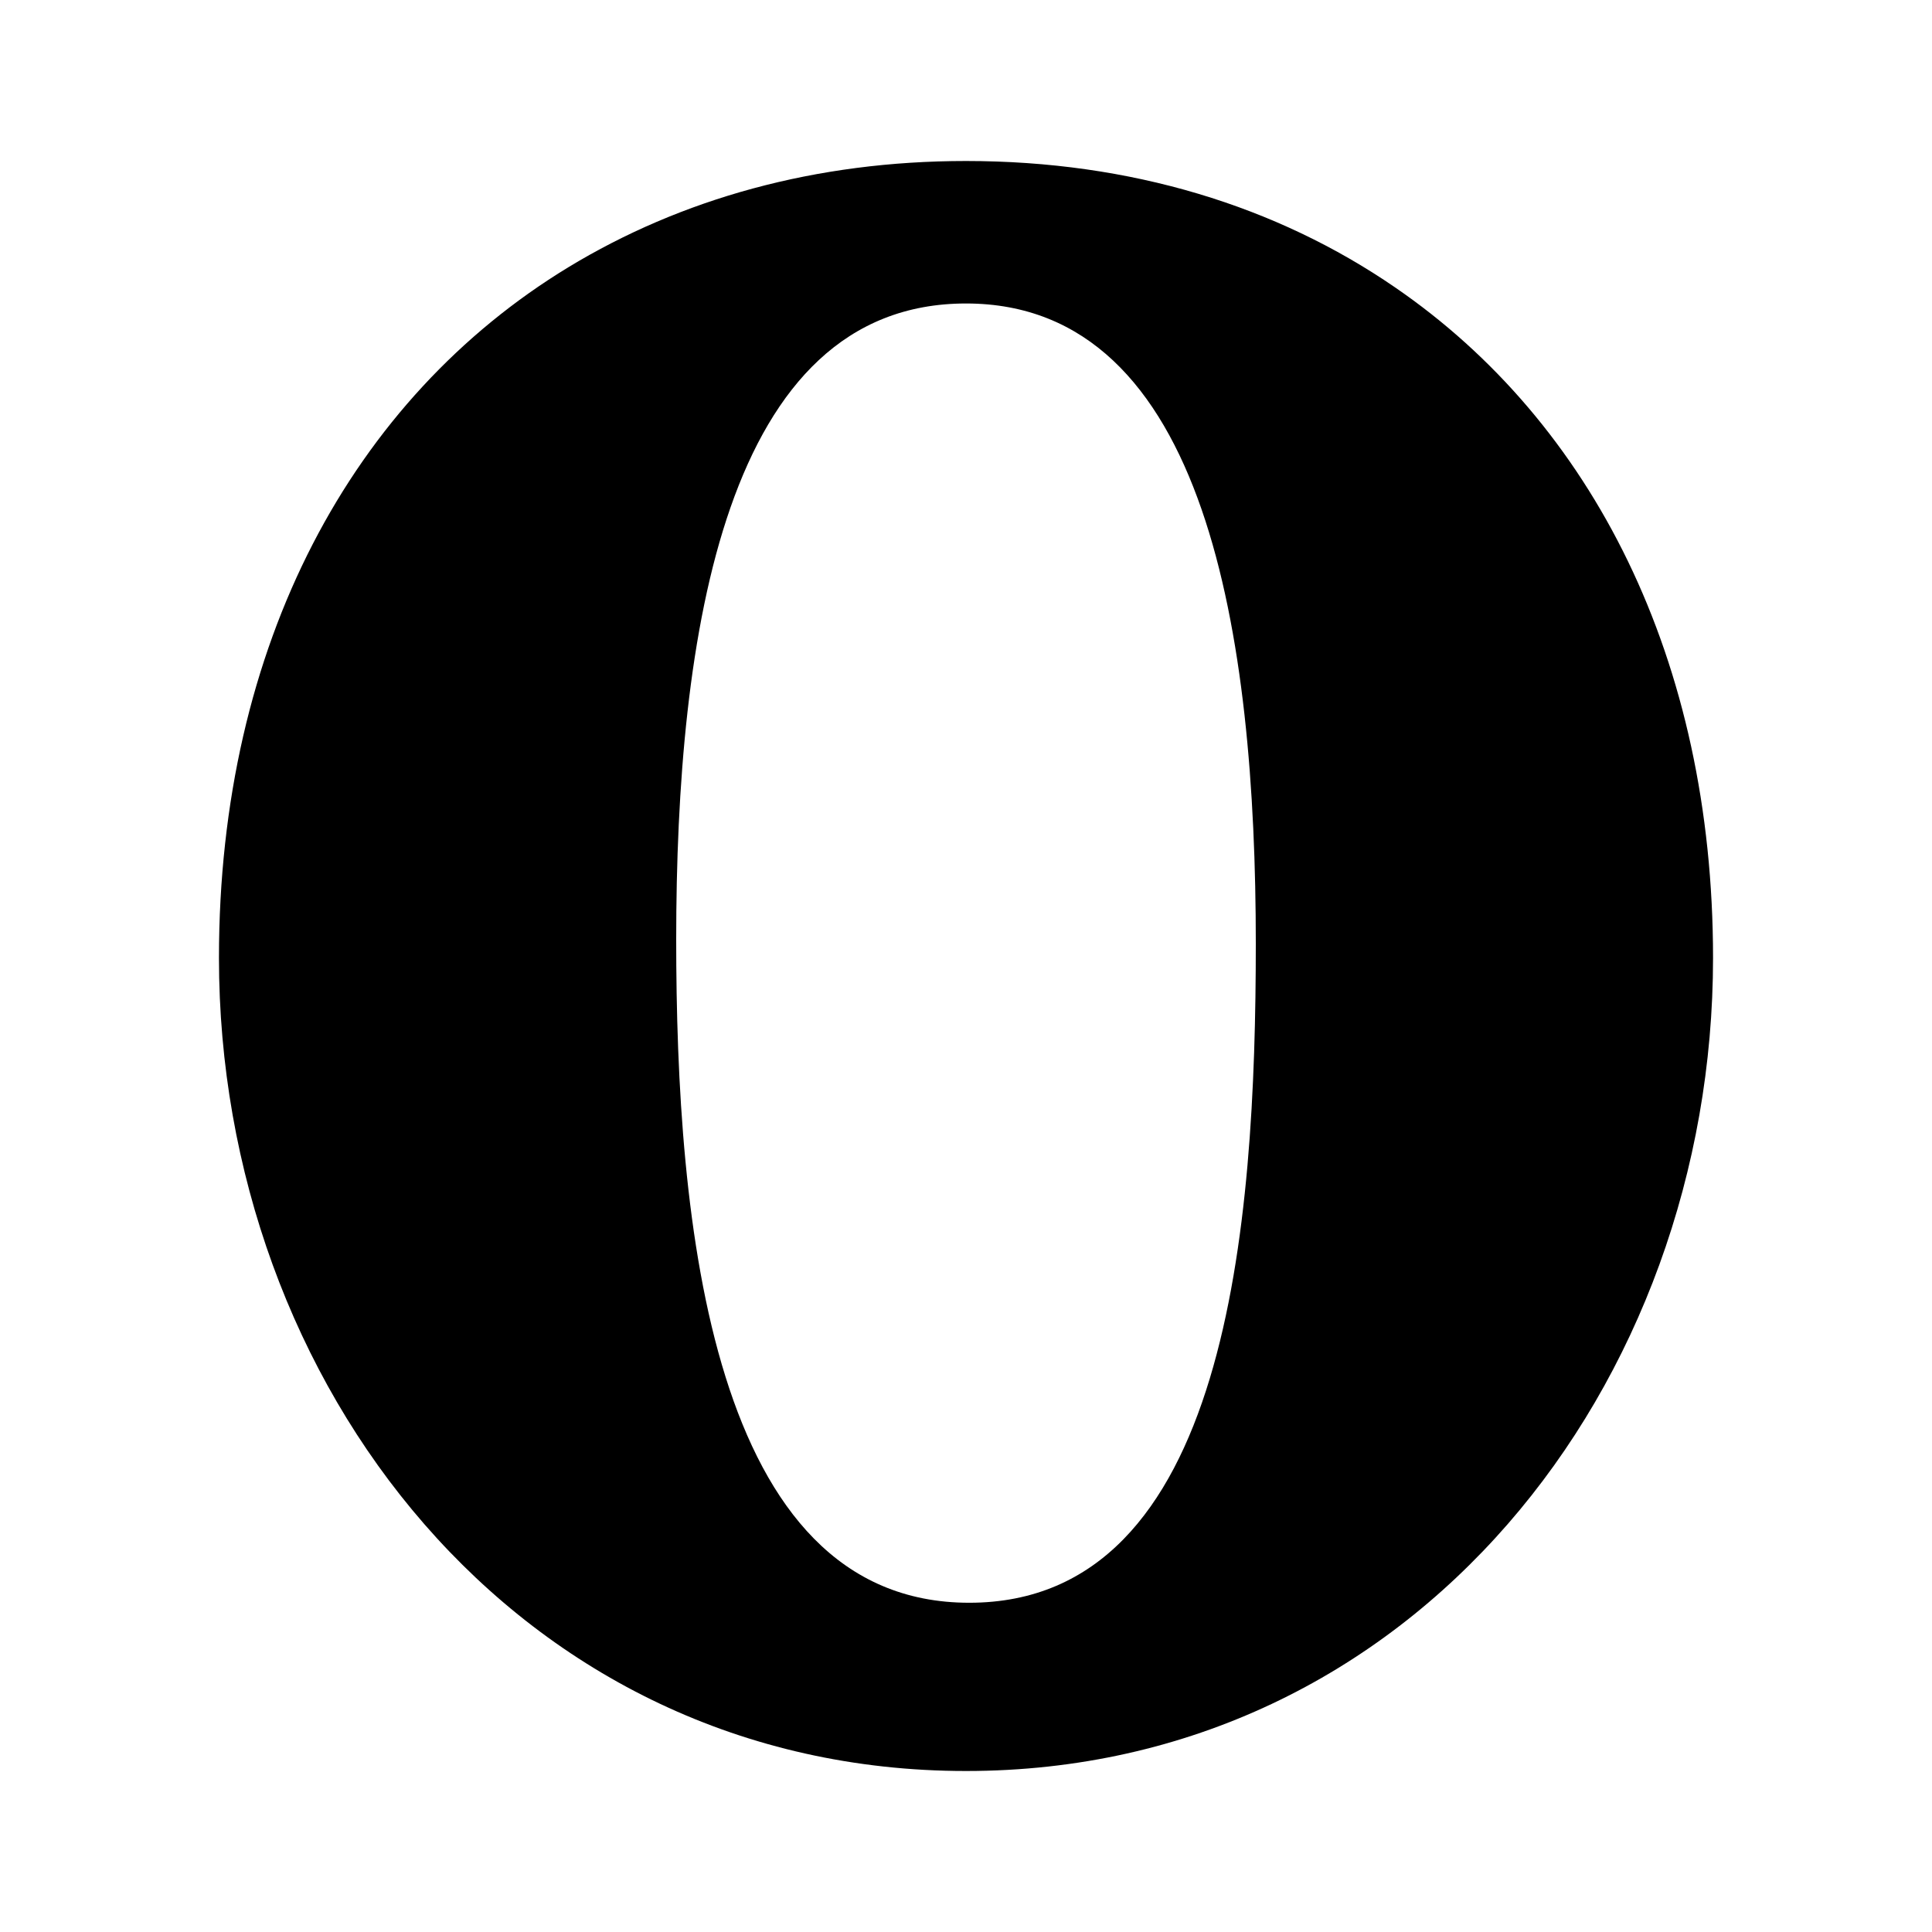
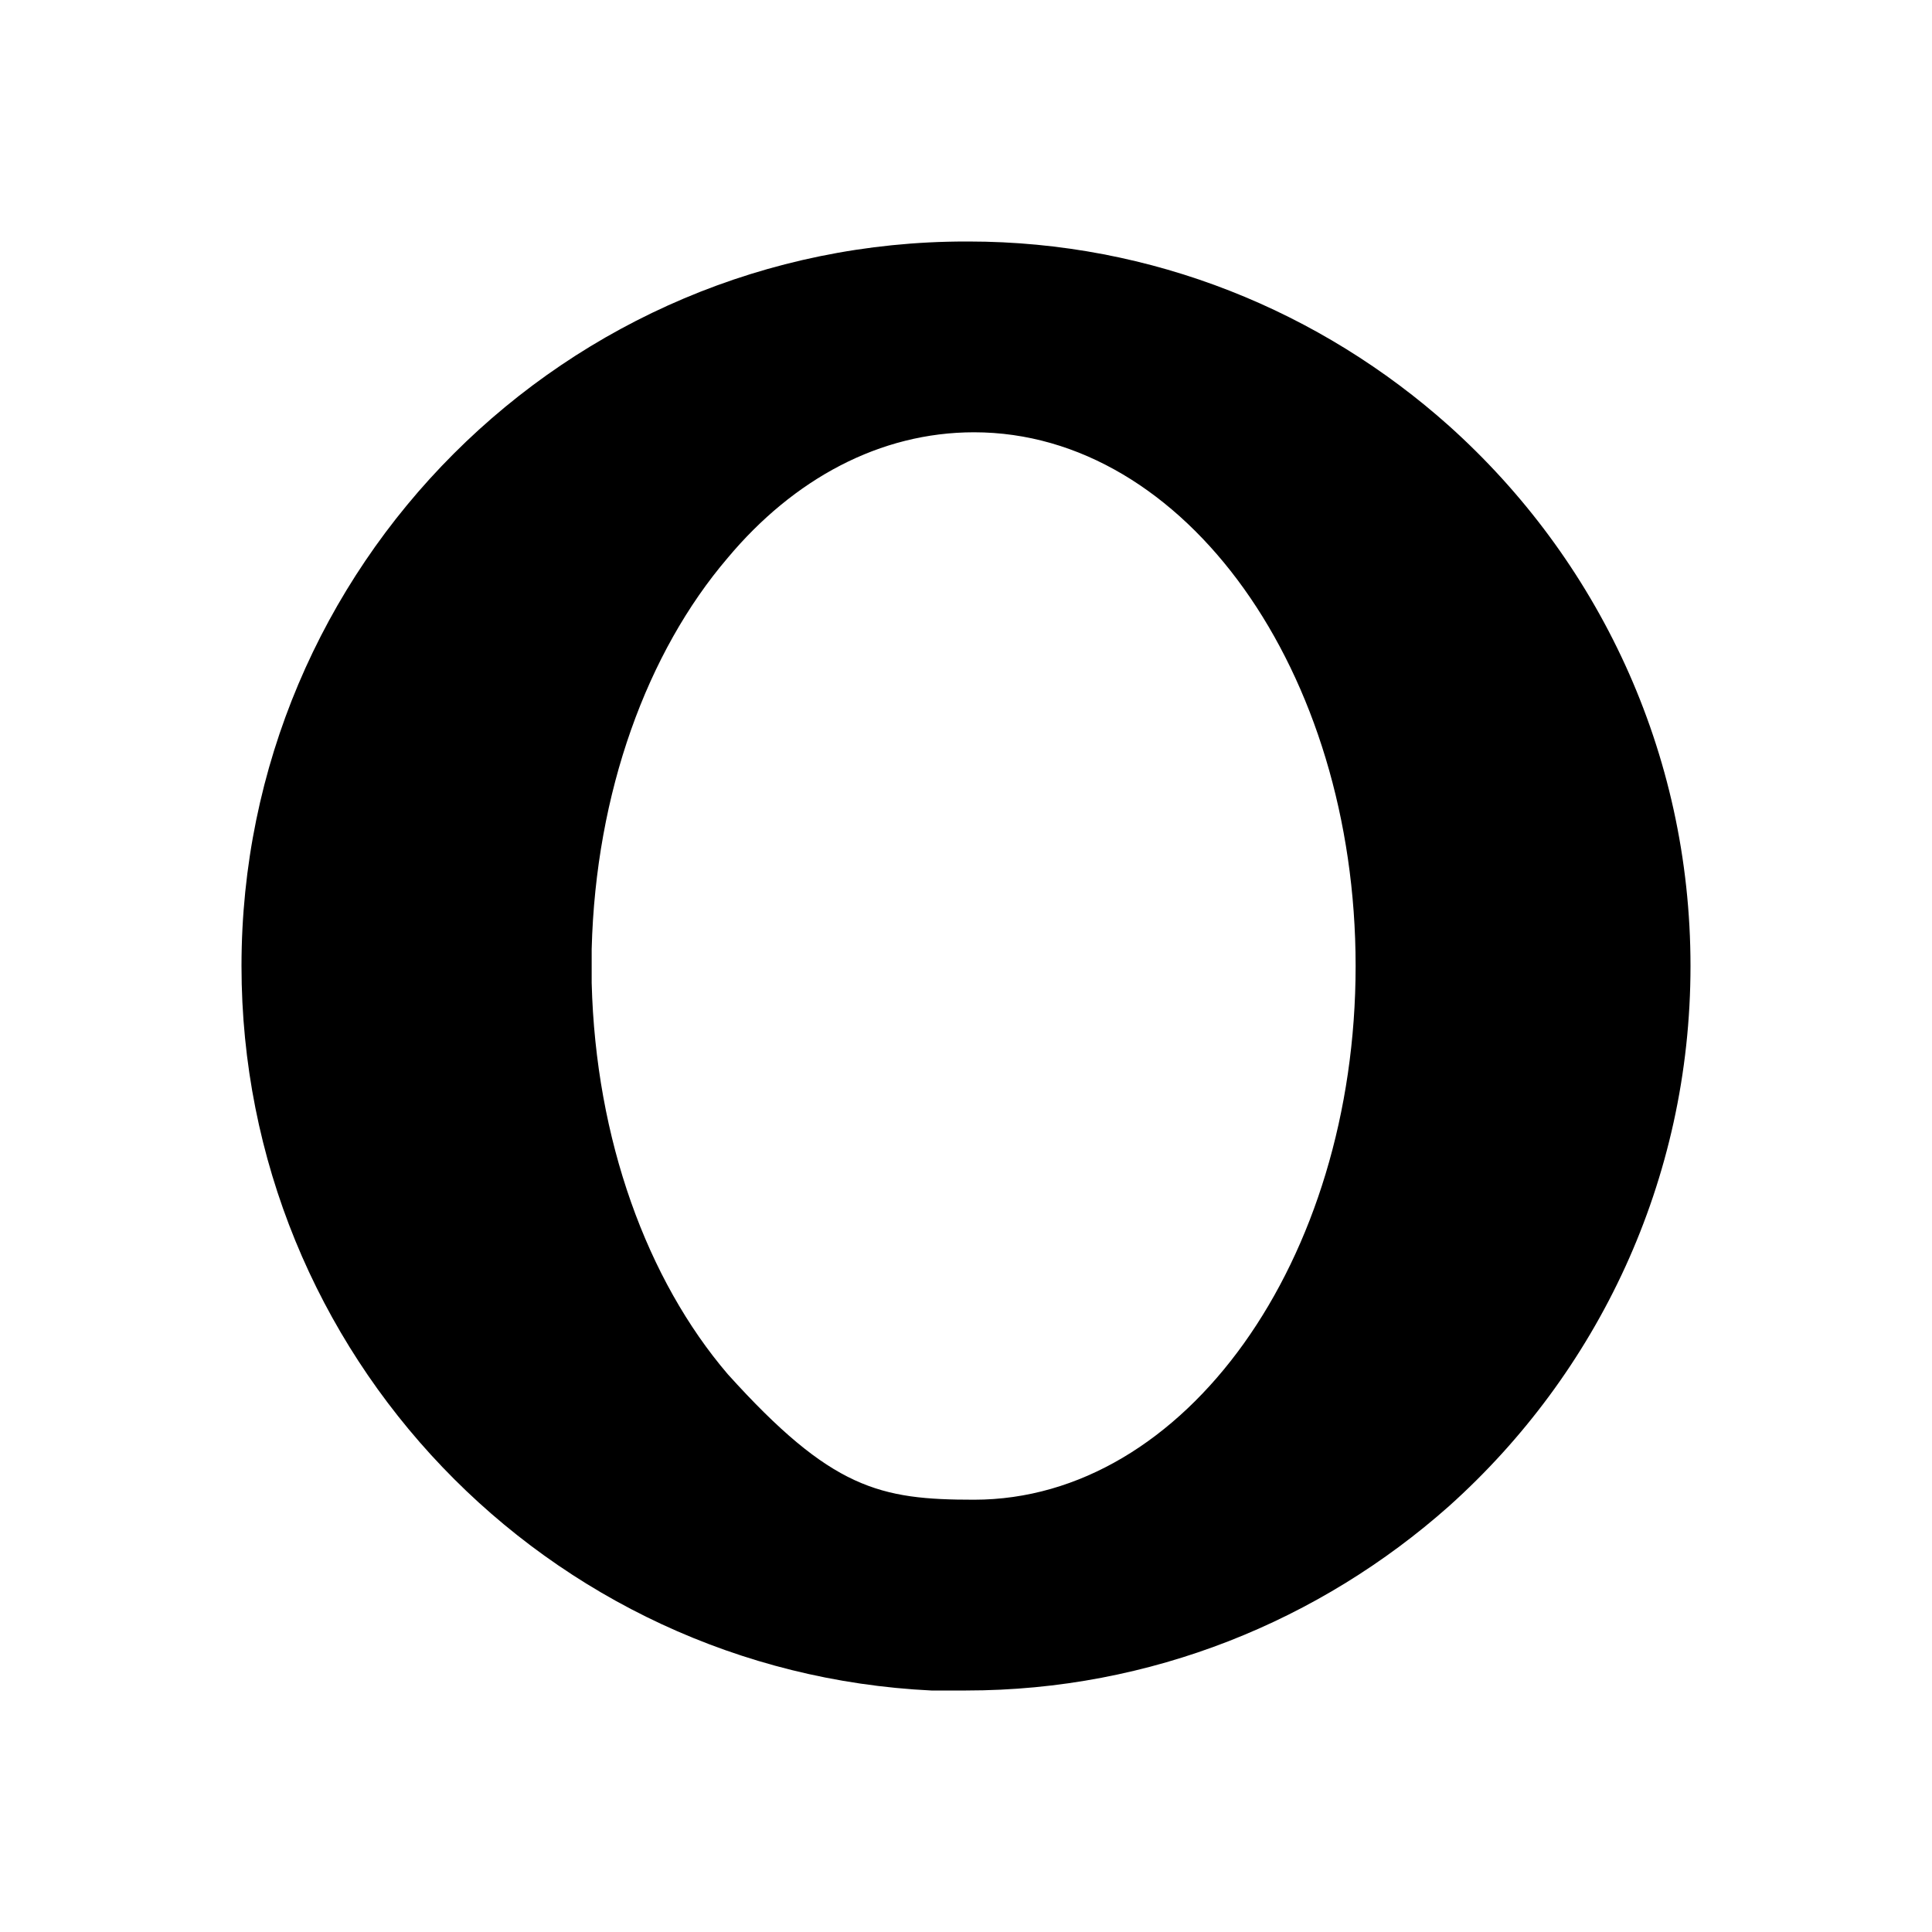
<svg xmlns="http://www.w3.org/2000/svg" version="1.1" width="24" height="24" viewBox="0 0 24 24">
-   <path d="M17.33,3.57C15.86,2.56 14.05,2 12,2C10.13,2 8.46,2.47 7.06,3.32C4.38,4.95 2.72,8 2.72,11.9C2.72,17.19 6.43,22 12,22C17.57,22 21.28,17.19 21.28,11.9C21.28,8.19 19.78,5.25 17.33,3.57M12,3.77C15,3.77 15.6,7.93 15.6,11.72C15.6,15.22 15.26,19.91 12.04,19.91C8.82,19.91 8.4,15.17 8.4,11.67C8.4,7.89 9,3.77 12,3.77Z" />
+   <path d="M9.04,17.07C8.04,15.9 7.4,14.16 7.35,12.21V11.79C7.4,9.84 8.04,8.1 9.04,6.93C9.86,5.95 10.93,5.37 12.1,5.37C14.72,5.37 16.84,8.34 16.84,12C16.84,15.66 14.72,18.63 12.1,18.63C10.93,18.63 10.33,18.5 9.04,17.07M12.03,3H12C7.03,3 3,7.03 3,12C3,16.83 6.8,20.77 11.57,21H12C14.3,21 16.4,20.13 18,18.71C19.84,17.06 21,14.67 21,12C21,9.33 19.84,6.94 18,5.29C16.41,3.87 14.32,3 12.03,3Z" />
</svg>
